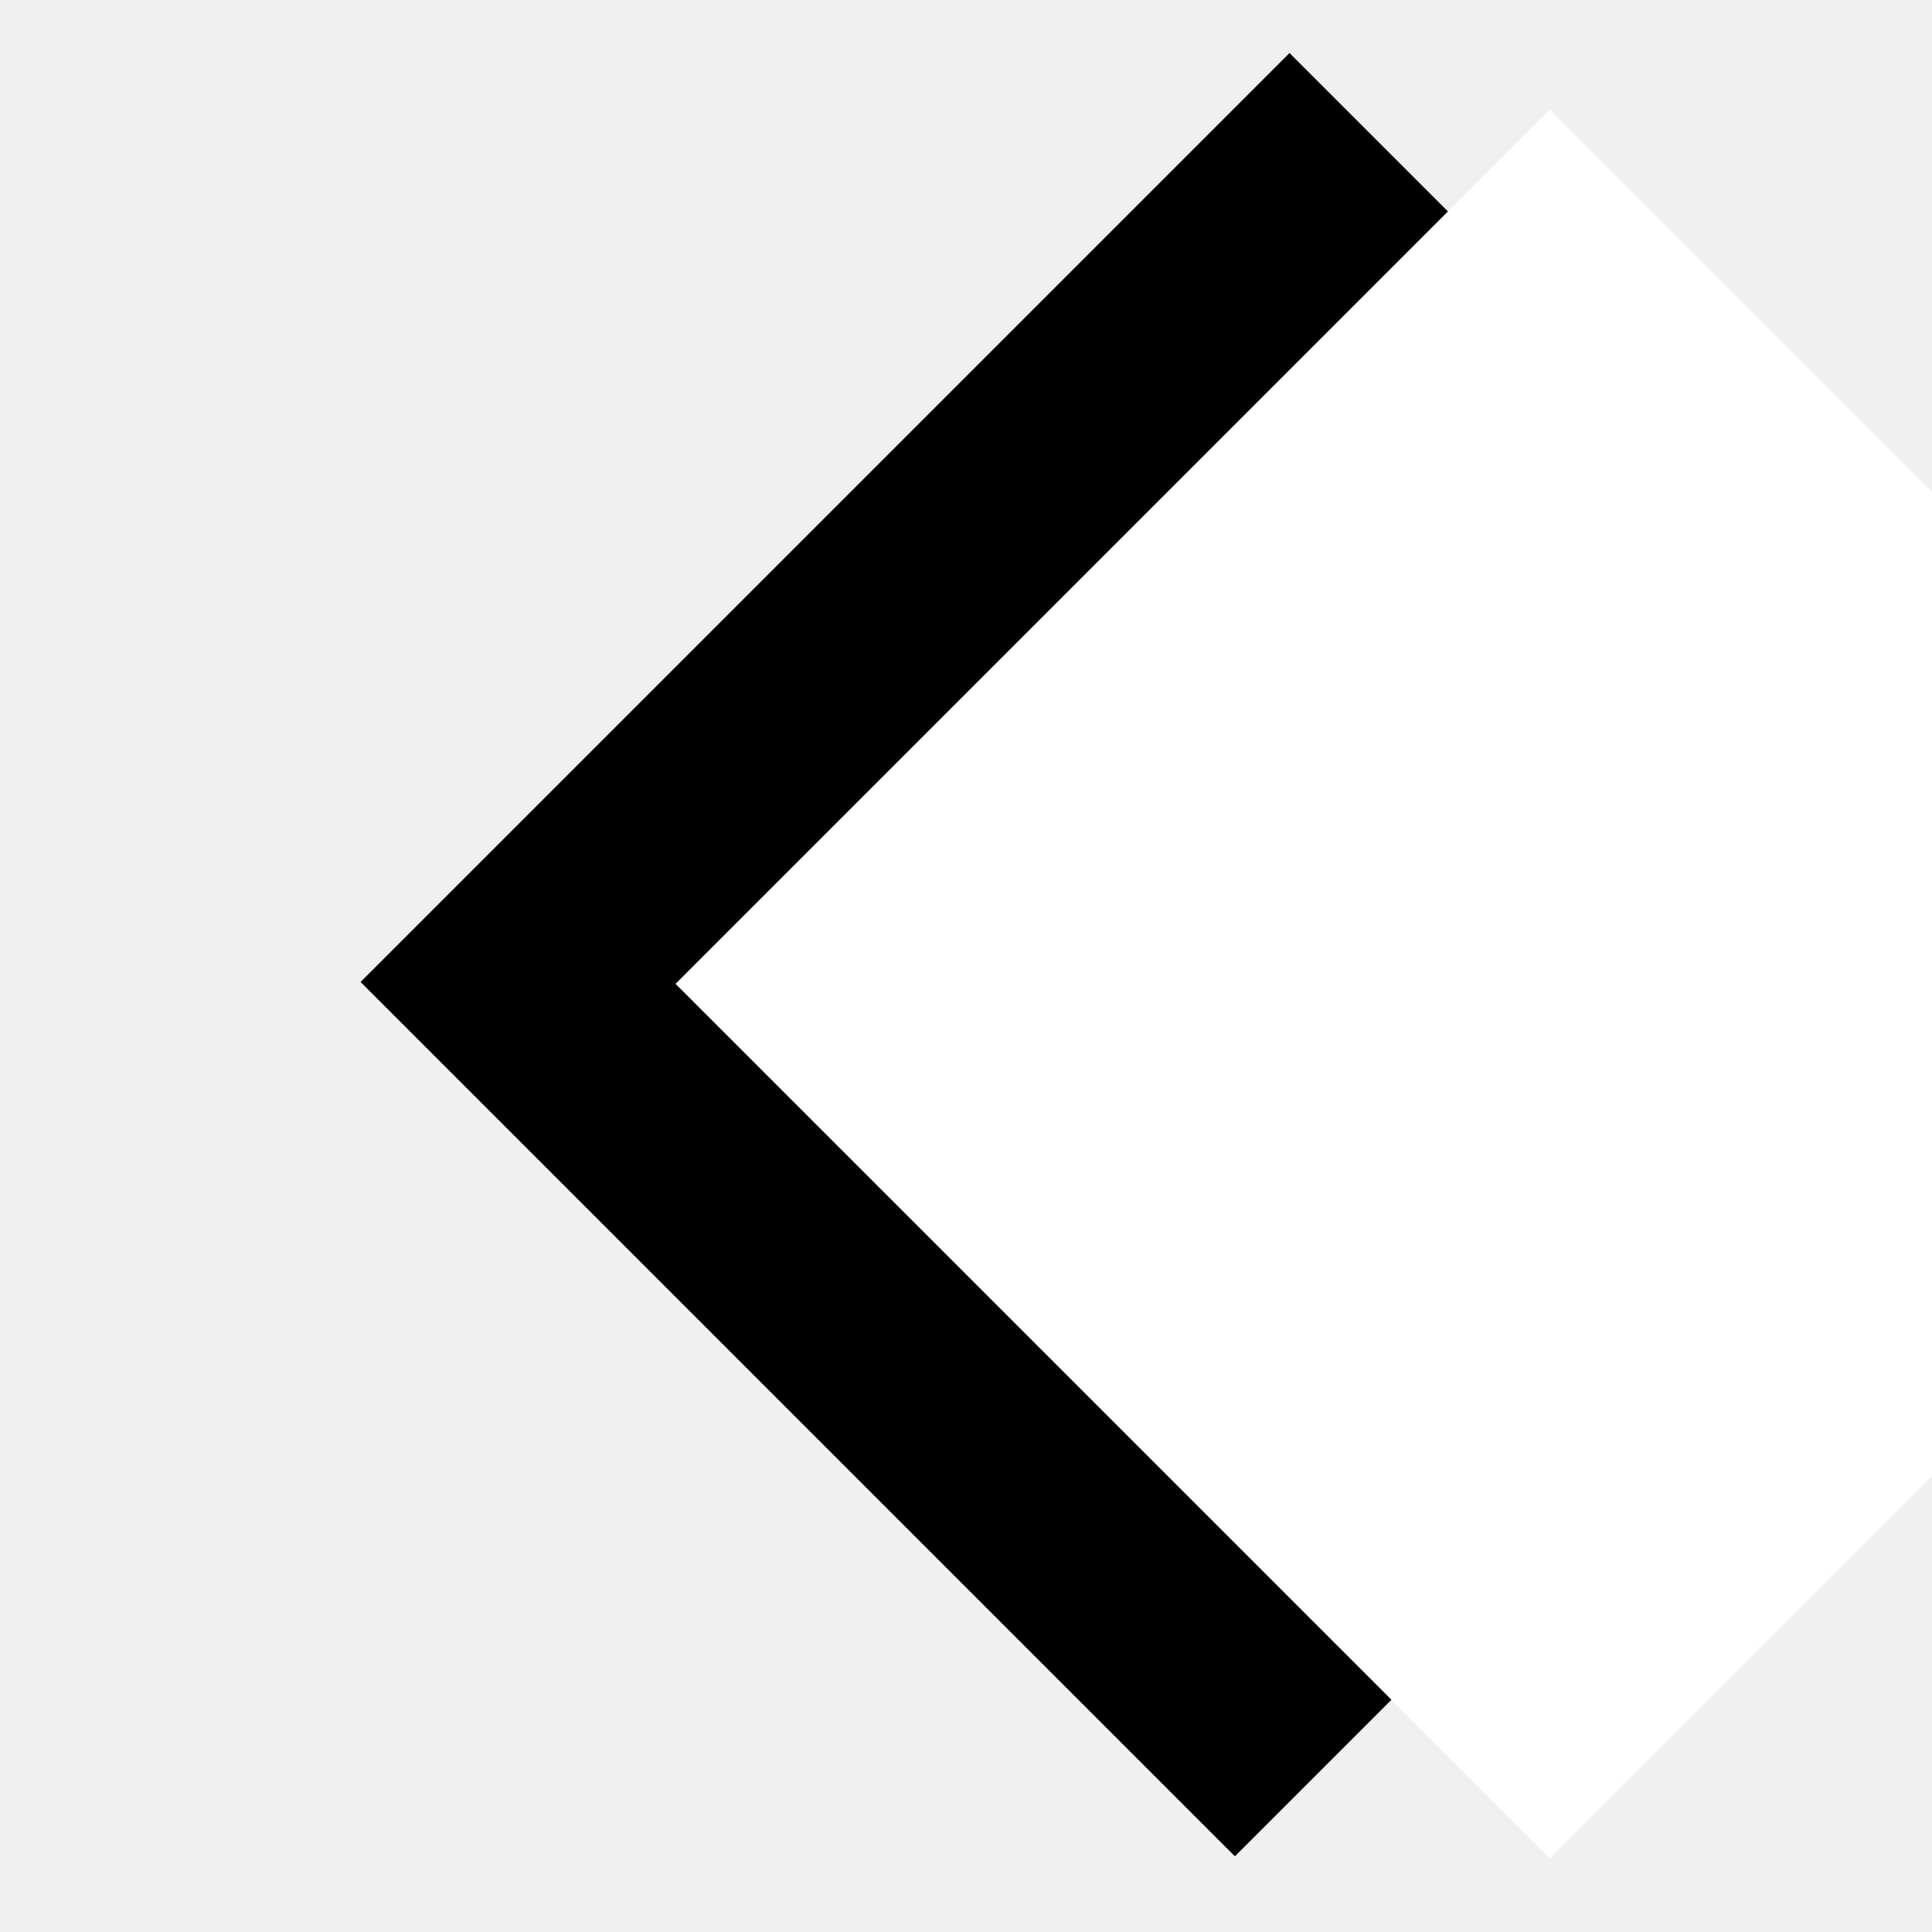
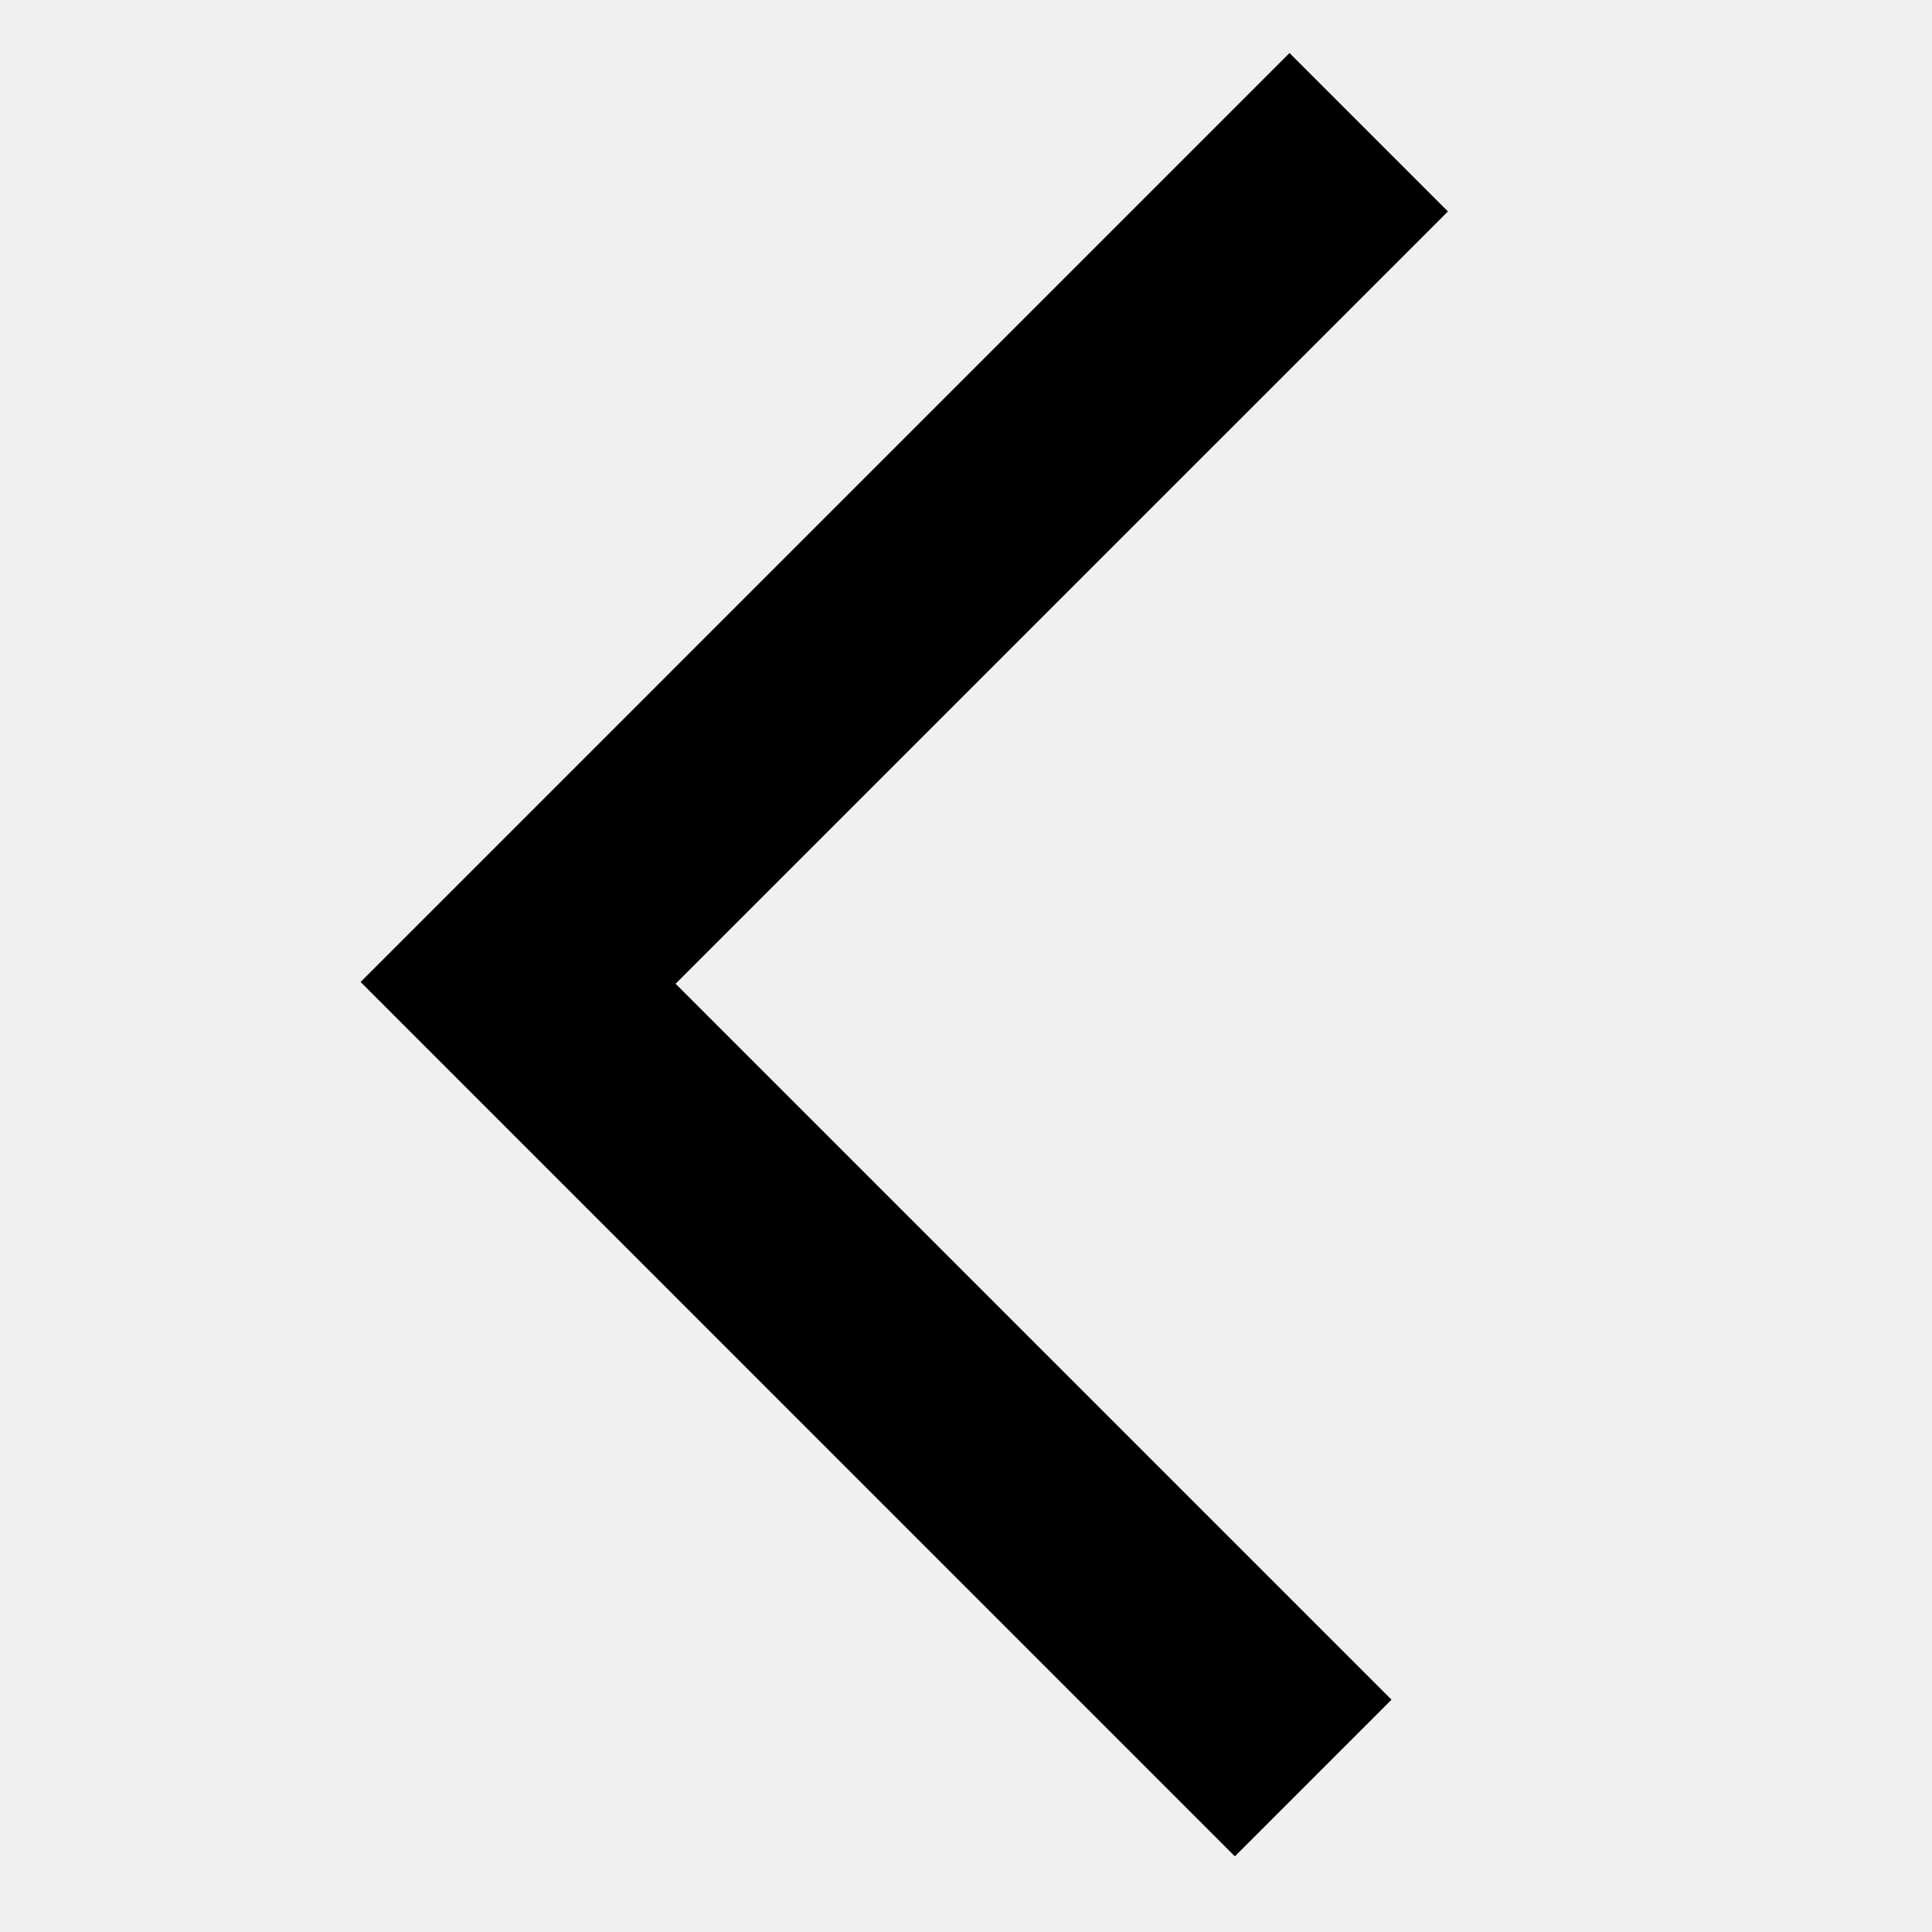
<svg xmlns="http://www.w3.org/2000/svg" width="25" height="25" viewBox="0 0 25 25" version="1.1" id="SVGRoot">
  <defs id="defs1233" />
  <g id="layer1">
-     <rect style="fill:#000000;stroke-width:1.5;stroke-linecap:round;stroke-linejoin:round;paint-order:stroke fill markers" id="rect842" width="16" height="17" x="12.284" y="-11.314" transform="rotate(45)" />
-     <rect style="fill:#ffffff;stroke-width:1.5;stroke-linecap:round;stroke-linejoin:round;paint-order:stroke fill markers" id="rect844" width="16" height="16" x="15.183" y="-13.179" transform="rotate(45)" />
+     <path id="rect842" style="fill:#000000;stroke-width:1.5;stroke-linecap:round;stroke-linejoin:round;paint-order:stroke fill markers" d="M 16.686,0.686 4.666,12.707 15.979,24.021 18.006,21.994 8.742,12.73 18.736,2.736 Z" />
  </g>
</svg>
